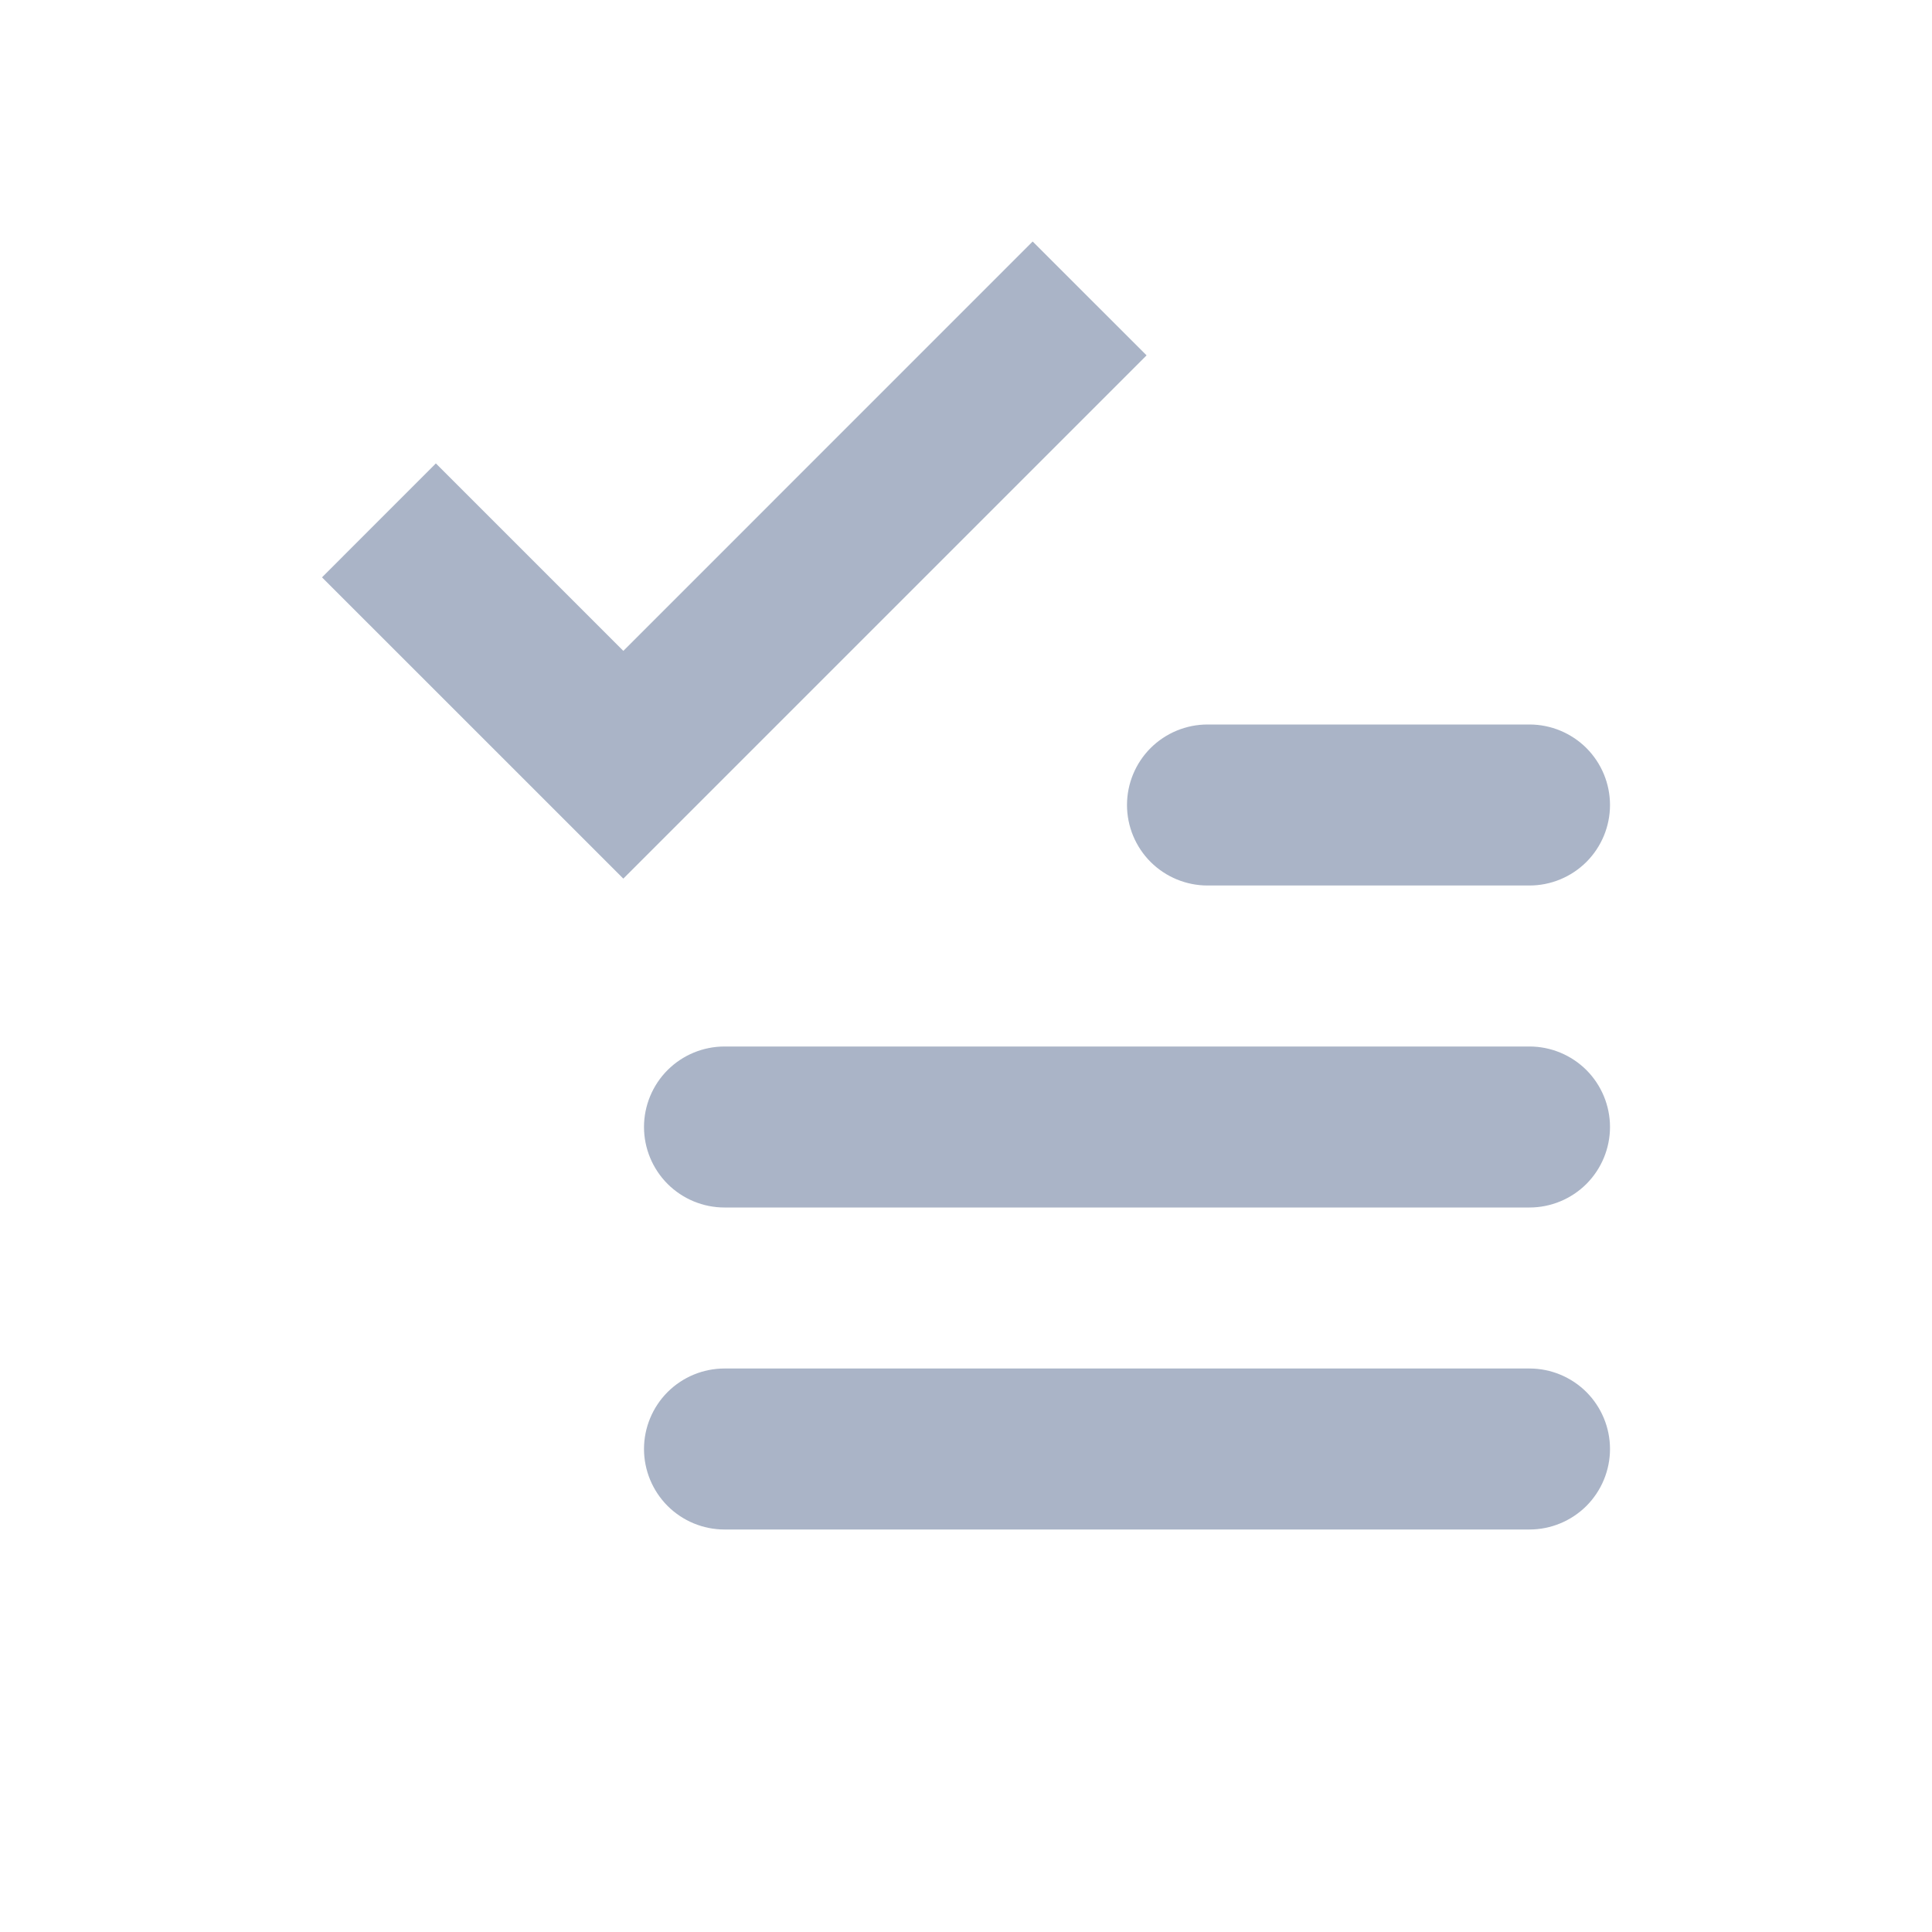
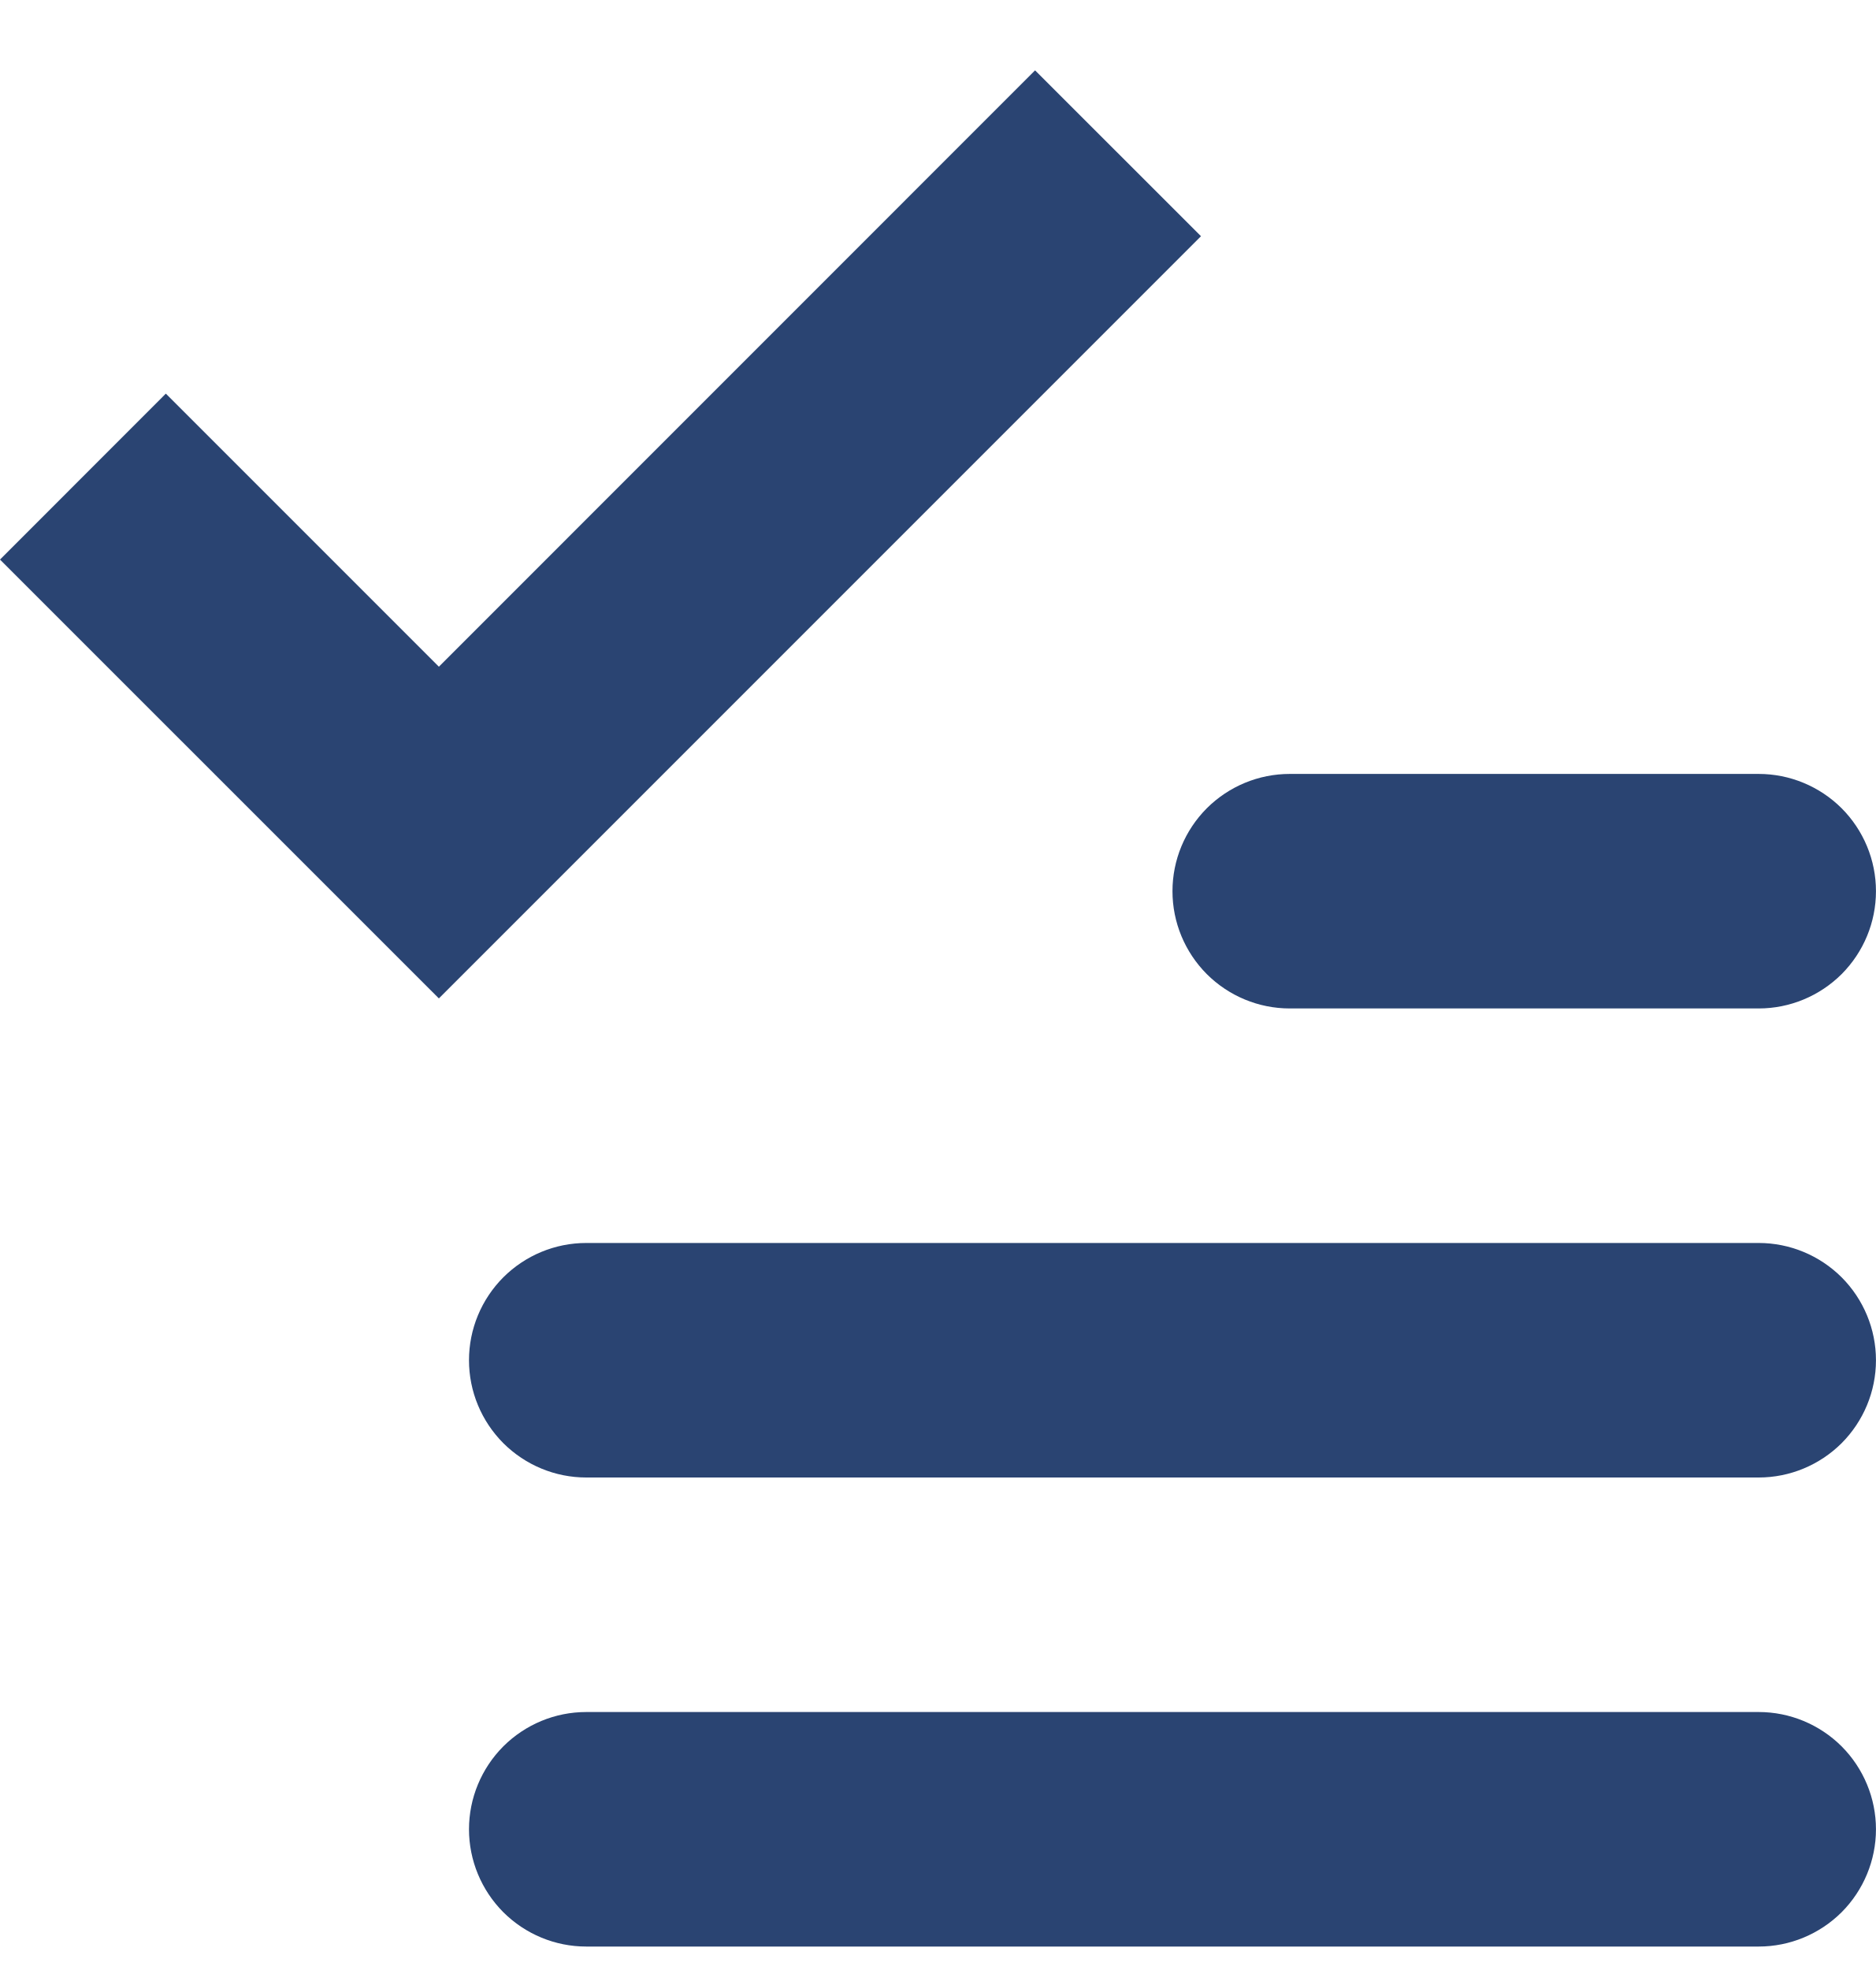
- <svg xmlns="http://www.w3.org/2000/svg" width="30" height="30" viewBox="0 0 30 30" fill="none">
-   <g opacity="0.4">
-     <path fill-rule="evenodd" clip-rule="evenodd" d="M11.25 16.25H23.75C24.081 16.25 24.399 16.382 24.634 16.616C24.868 16.851 25 17.169 25 17.5C25 17.831 24.868 18.149 24.634 18.384C24.399 18.618 24.081 18.75 23.75 18.75H11.25C10.918 18.75 10.601 18.618 10.366 18.384C10.132 18.149 10 17.831 10 17.5C10 17.169 10.132 16.851 10.366 16.616C10.601 16.382 10.918 16.25 11.25 16.25ZM11.25 21.25H23.75C24.081 21.25 24.399 21.382 24.634 21.616C24.868 21.851 25 22.169 25 22.5C25 22.831 24.868 23.149 24.634 23.384C24.399 23.618 24.081 23.75 23.75 23.75H11.25C10.918 23.75 10.601 23.618 10.366 23.384C10.132 23.149 10 22.831 10 22.5C10 22.169 10.132 21.851 10.366 21.616C10.601 21.382 10.918 21.25 11.25 21.25ZM18.75 11.25H23.75C24.081 11.25 24.399 11.382 24.634 11.616C24.868 11.851 25 12.168 25 12.5C25 12.832 24.868 13.149 24.634 13.384C24.399 13.618 24.081 13.75 23.75 13.75H18.75C18.419 13.75 18.101 13.618 17.866 13.384C17.632 13.149 17.5 12.832 17.5 12.5C17.5 12.168 17.632 11.851 17.866 11.616C18.101 11.382 18.419 11.25 18.75 11.25ZM9.679 13.643L5 8.965L6.768 7.196L9.679 10.107L16.035 3.75L17.804 5.518L9.679 13.643Z" fill="#2A4472" />
-   </g>
+ <svg xmlns="http://www.w3.org/2000/svg" width="20" height="21" viewBox="0 0 20 21" fill="none">
+   <path fill-rule="evenodd" clip-rule="evenodd" d="M6.25 13.25H18.75C19.081 13.25 19.399 13.382 19.634 13.616C19.868 13.851 20 14.168 20 14.5C20 14.832 19.868 15.149 19.634 15.384C19.399 15.618 19.081 15.75 18.75 15.75H6.25C5.918 15.75 5.601 15.618 5.366 15.384C5.132 15.149 5 14.832 5 14.5C5 14.168 5.132 13.851 5.366 13.616C5.601 13.382 5.918 13.25 6.25 13.25ZM6.25 18.25H18.75C19.081 18.25 19.399 18.382 19.634 18.616C19.868 18.851 20 19.169 20 19.5C20 19.831 19.868 20.149 19.634 20.384C19.399 20.618 19.081 20.75 18.75 20.75H6.25C5.918 20.75 5.601 20.618 5.366 20.384C5.132 20.149 5 19.831 5 19.5C5 19.169 5.132 18.851 5.366 18.616C5.601 18.382 5.918 18.25 6.25 18.25ZM13.75 8.25H18.75C19.081 8.25 19.399 8.382 19.634 8.616C19.868 8.851 20 9.168 20 9.5C20 9.832 19.868 10.149 19.634 10.384C19.399 10.618 19.081 10.75 18.75 10.75H13.75C13.418 10.75 13.101 10.618 12.866 10.384C12.632 10.149 12.5 9.832 12.5 9.5C12.5 9.168 12.632 8.851 12.866 8.616C13.101 8.382 13.418 8.25 13.75 8.25ZM4.679 10.643L0 5.965L1.768 4.196L4.679 7.107L11.035 0.75L12.804 2.518L4.679 10.643Z" fill="#2A4472" />
</svg>
